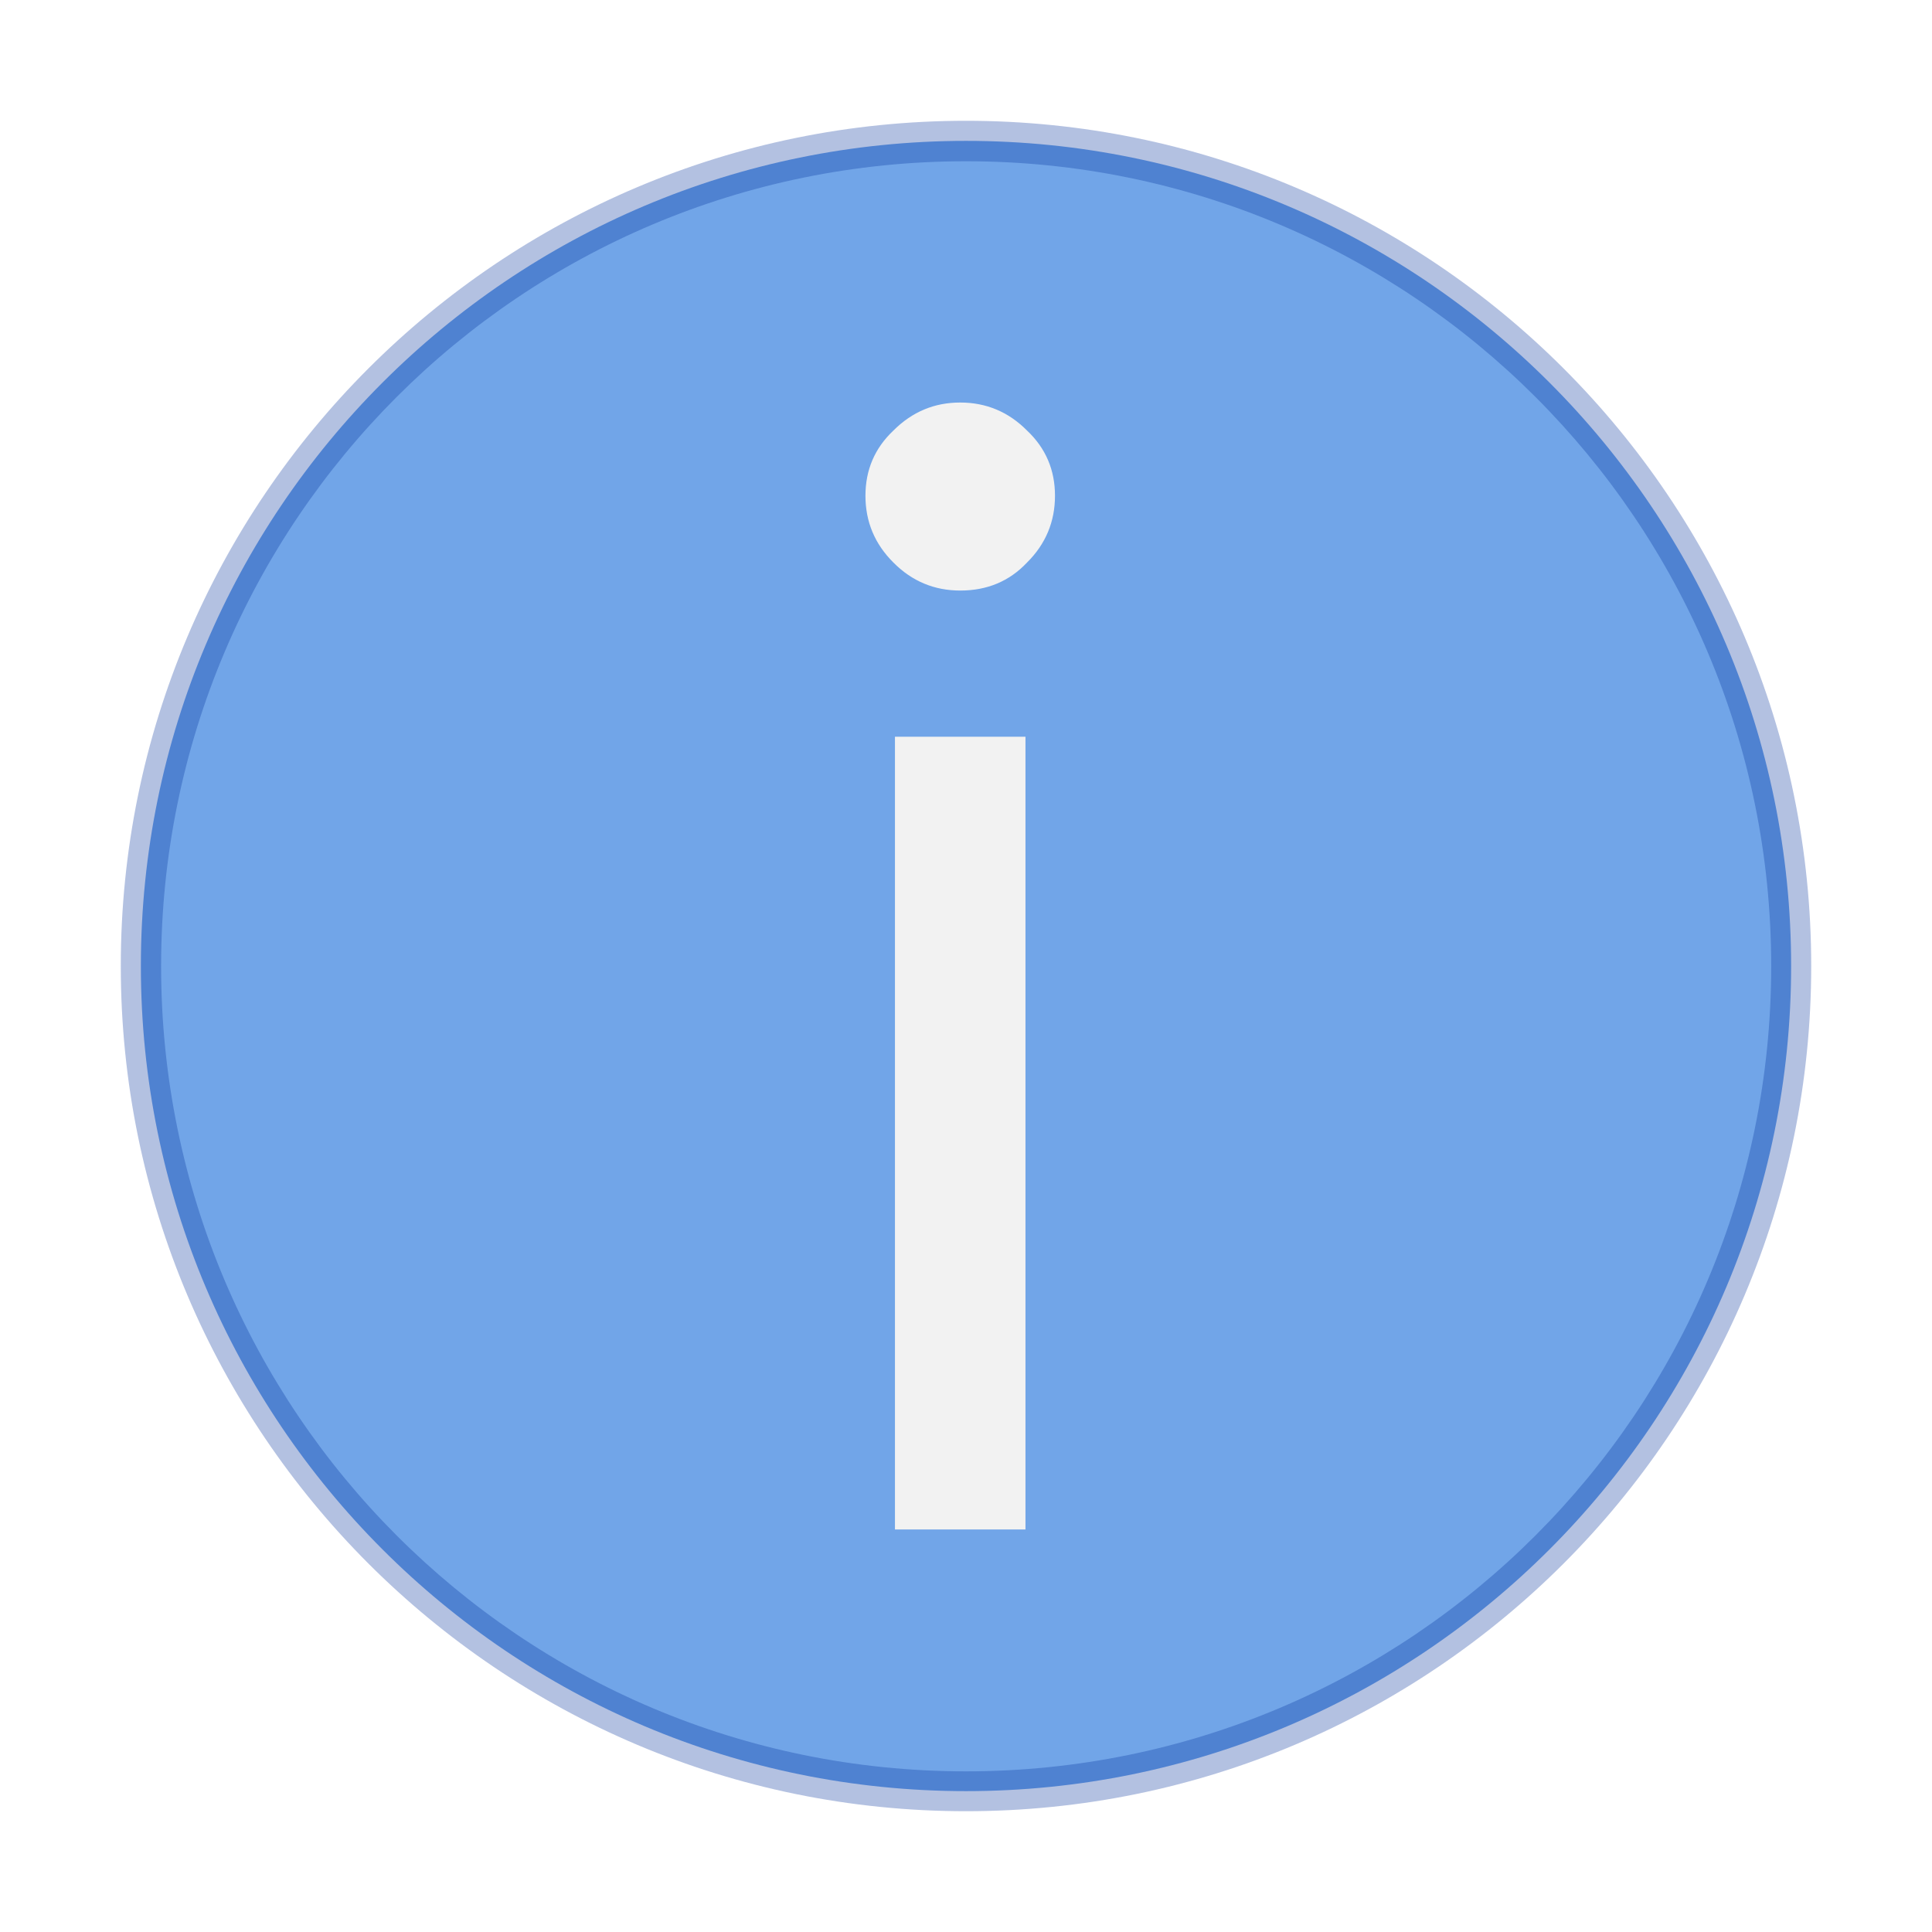
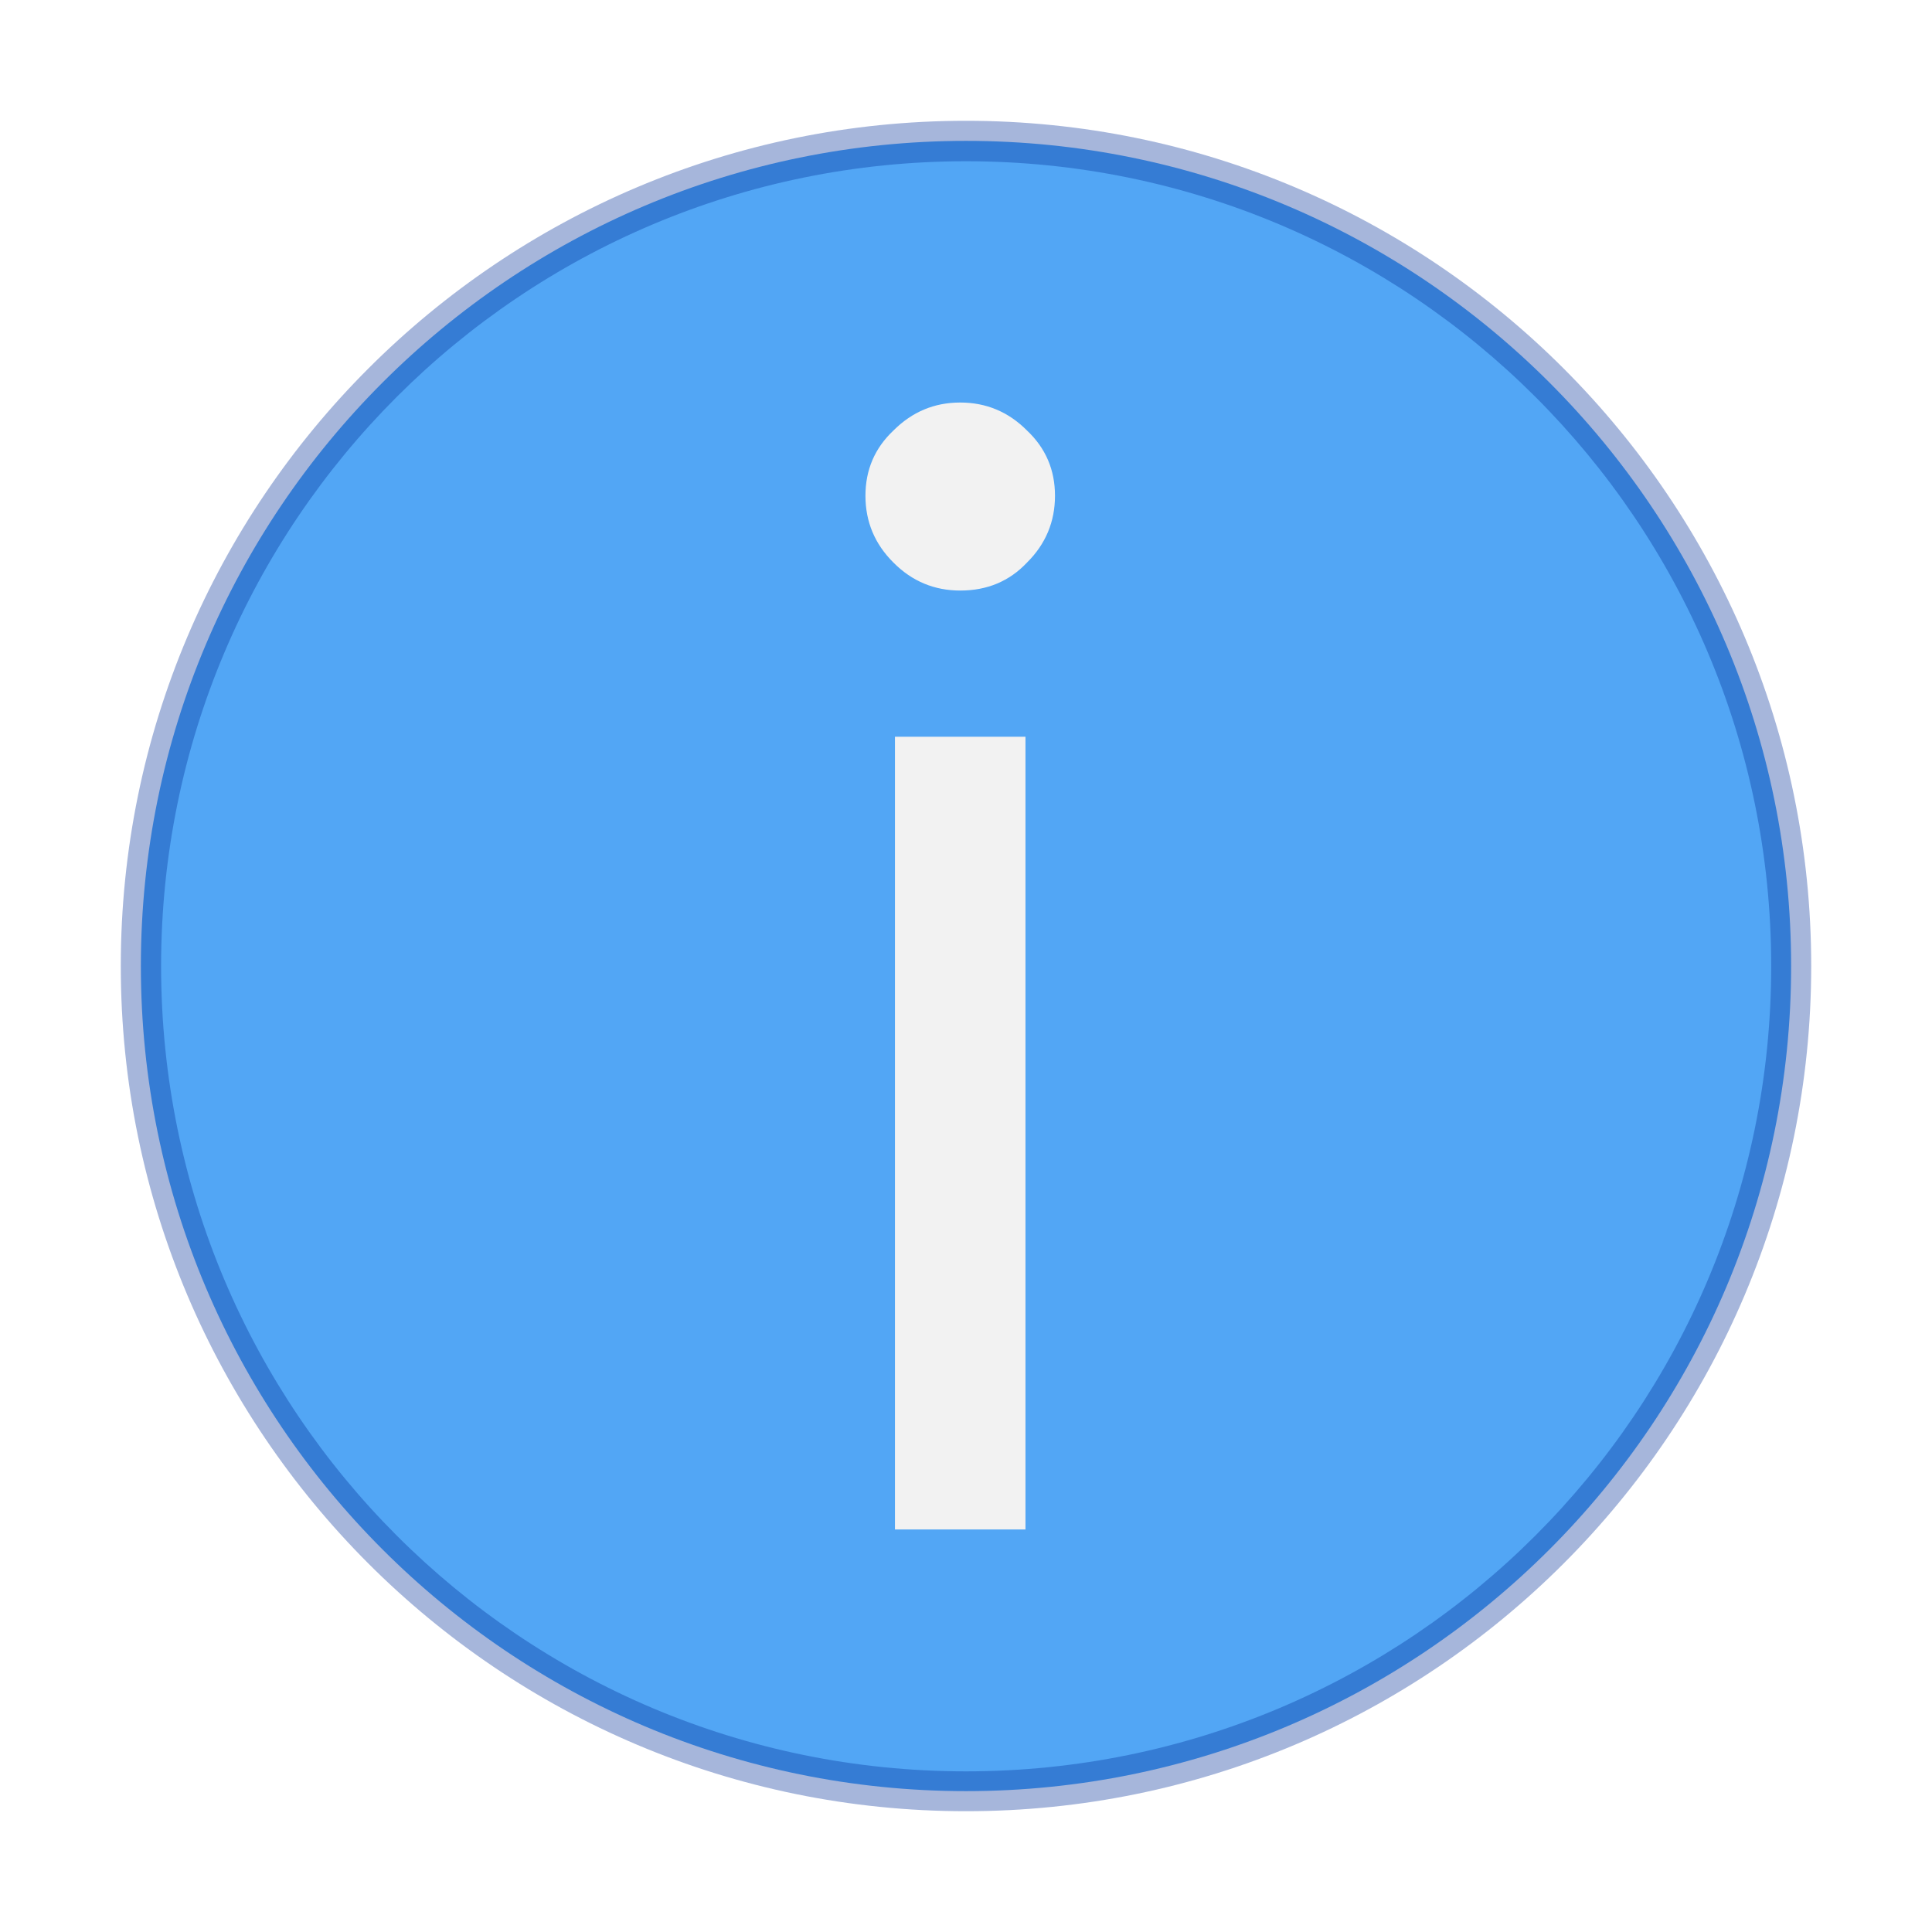
<svg xmlns="http://www.w3.org/2000/svg" width="48" height="48" viewBox="0 0 12.7 12.7" version="1.1" id="svg5">
  <defs id="defs2" />
-   <path style="color:#000000;fill:#71a5e8;stroke:none;stroke-width:0.265;stroke-linejoin:round;-inkscape-stroke:none;fill-opacity:1" d="M 11.774,6.35 A 5.424,5.424 0 0 1 6.35,11.774 5.424,5.424 0 0 1 0.926,6.35 5.424,5.424 0 0 1 6.35,0.926 5.424,5.424 0 0 1 11.774,6.35 Z" id="path1283" />
-   <path style="color:#000000;opacity:0.3;fill:#002e99;stroke:none;stroke-width:1;stroke-linejoin:round;-inkscape-stroke:none;fill-opacity:1" d="M 6.35,0.794 C 3.283,0.794 0.794,3.283 0.794,6.35 0.794,9.417 3.283,11.906 6.35,11.906 c 3.067,-10e-7 5.556,-2.489 5.556,-5.556 0,-3.067 -2.489,-5.556 -5.556,-5.556 z m 0,0.266 c 2.924,6e-7 5.293,2.367 5.293,5.291 -10e-7,2.924 -2.369,5.293 -5.293,5.293 -2.924,0 -5.291,-2.369 -5.291,-5.293 0,-2.924 2.367,-5.291 5.291,-5.291 z" id="path1285" />
+   <path style="color:#000000;fill:#52a6f5;stroke:none;stroke-width:0.265;stroke-linejoin:round;-inkscape-stroke:none;fill-opacity:1" d="M 11.774,6.35 A 5.424,5.424 0 0 1 6.35,11.774 5.424,5.424 0 0 1 0.926,6.35 5.424,5.424 0 0 1 6.35,0.926 5.424,5.424 0 0 1 11.774,6.35 Z" id="path1283" />
+   <path style="color:#000000;opacity:0.35;fill:#002e99;stroke:none;stroke-width:1;stroke-linejoin:round;-inkscape-stroke:none;fill-opacity:1" d="M 6.35,0.794 C 3.283,0.794 0.794,3.283 0.794,6.35 0.794,9.417 3.283,11.906 6.35,11.906 c 3.067,-10e-7 5.556,-2.489 5.556,-5.556 0,-3.067 -2.489,-5.556 -5.556,-5.556 z m 0,0.266 c 2.924,6e-7 5.293,2.367 5.293,5.291 -10e-7,2.924 -2.369,5.293 -5.293,5.293 -2.924,0 -5.291,-2.369 -5.291,-5.293 0,-2.924 2.367,-5.291 5.291,-5.291 z" id="path1285" />
  <path d="m 6.312,3.882 c -0.17,0 -0.317,-0.061 -0.439,-0.184 C 5.75,3.576 5.689,3.429 5.689,3.259 c 0,-0.17 0.061,-0.313 0.184,-0.429 0.123,-0.123 0.269,-0.184 0.439,-0.184 0.17,0 0.317,0.061 0.439,0.184 0.123,0.116 0.184,0.259 0.184,0.429 0,0.17 -0.061,0.317 -0.184,0.439 -0.116,0.123 -0.262,0.184 -0.439,0.184 z M 5.883,4.843 H 6.741 V 10.054 H 5.883 Z" style="font-size:13.868px;line-height:1.25;font-family:'Google Sans';-inkscape-font-specification:'Google Sans';fill:#f2f2f2;fill-opacity:1;stroke-width:0.068" id="path48347" />
</svg>
